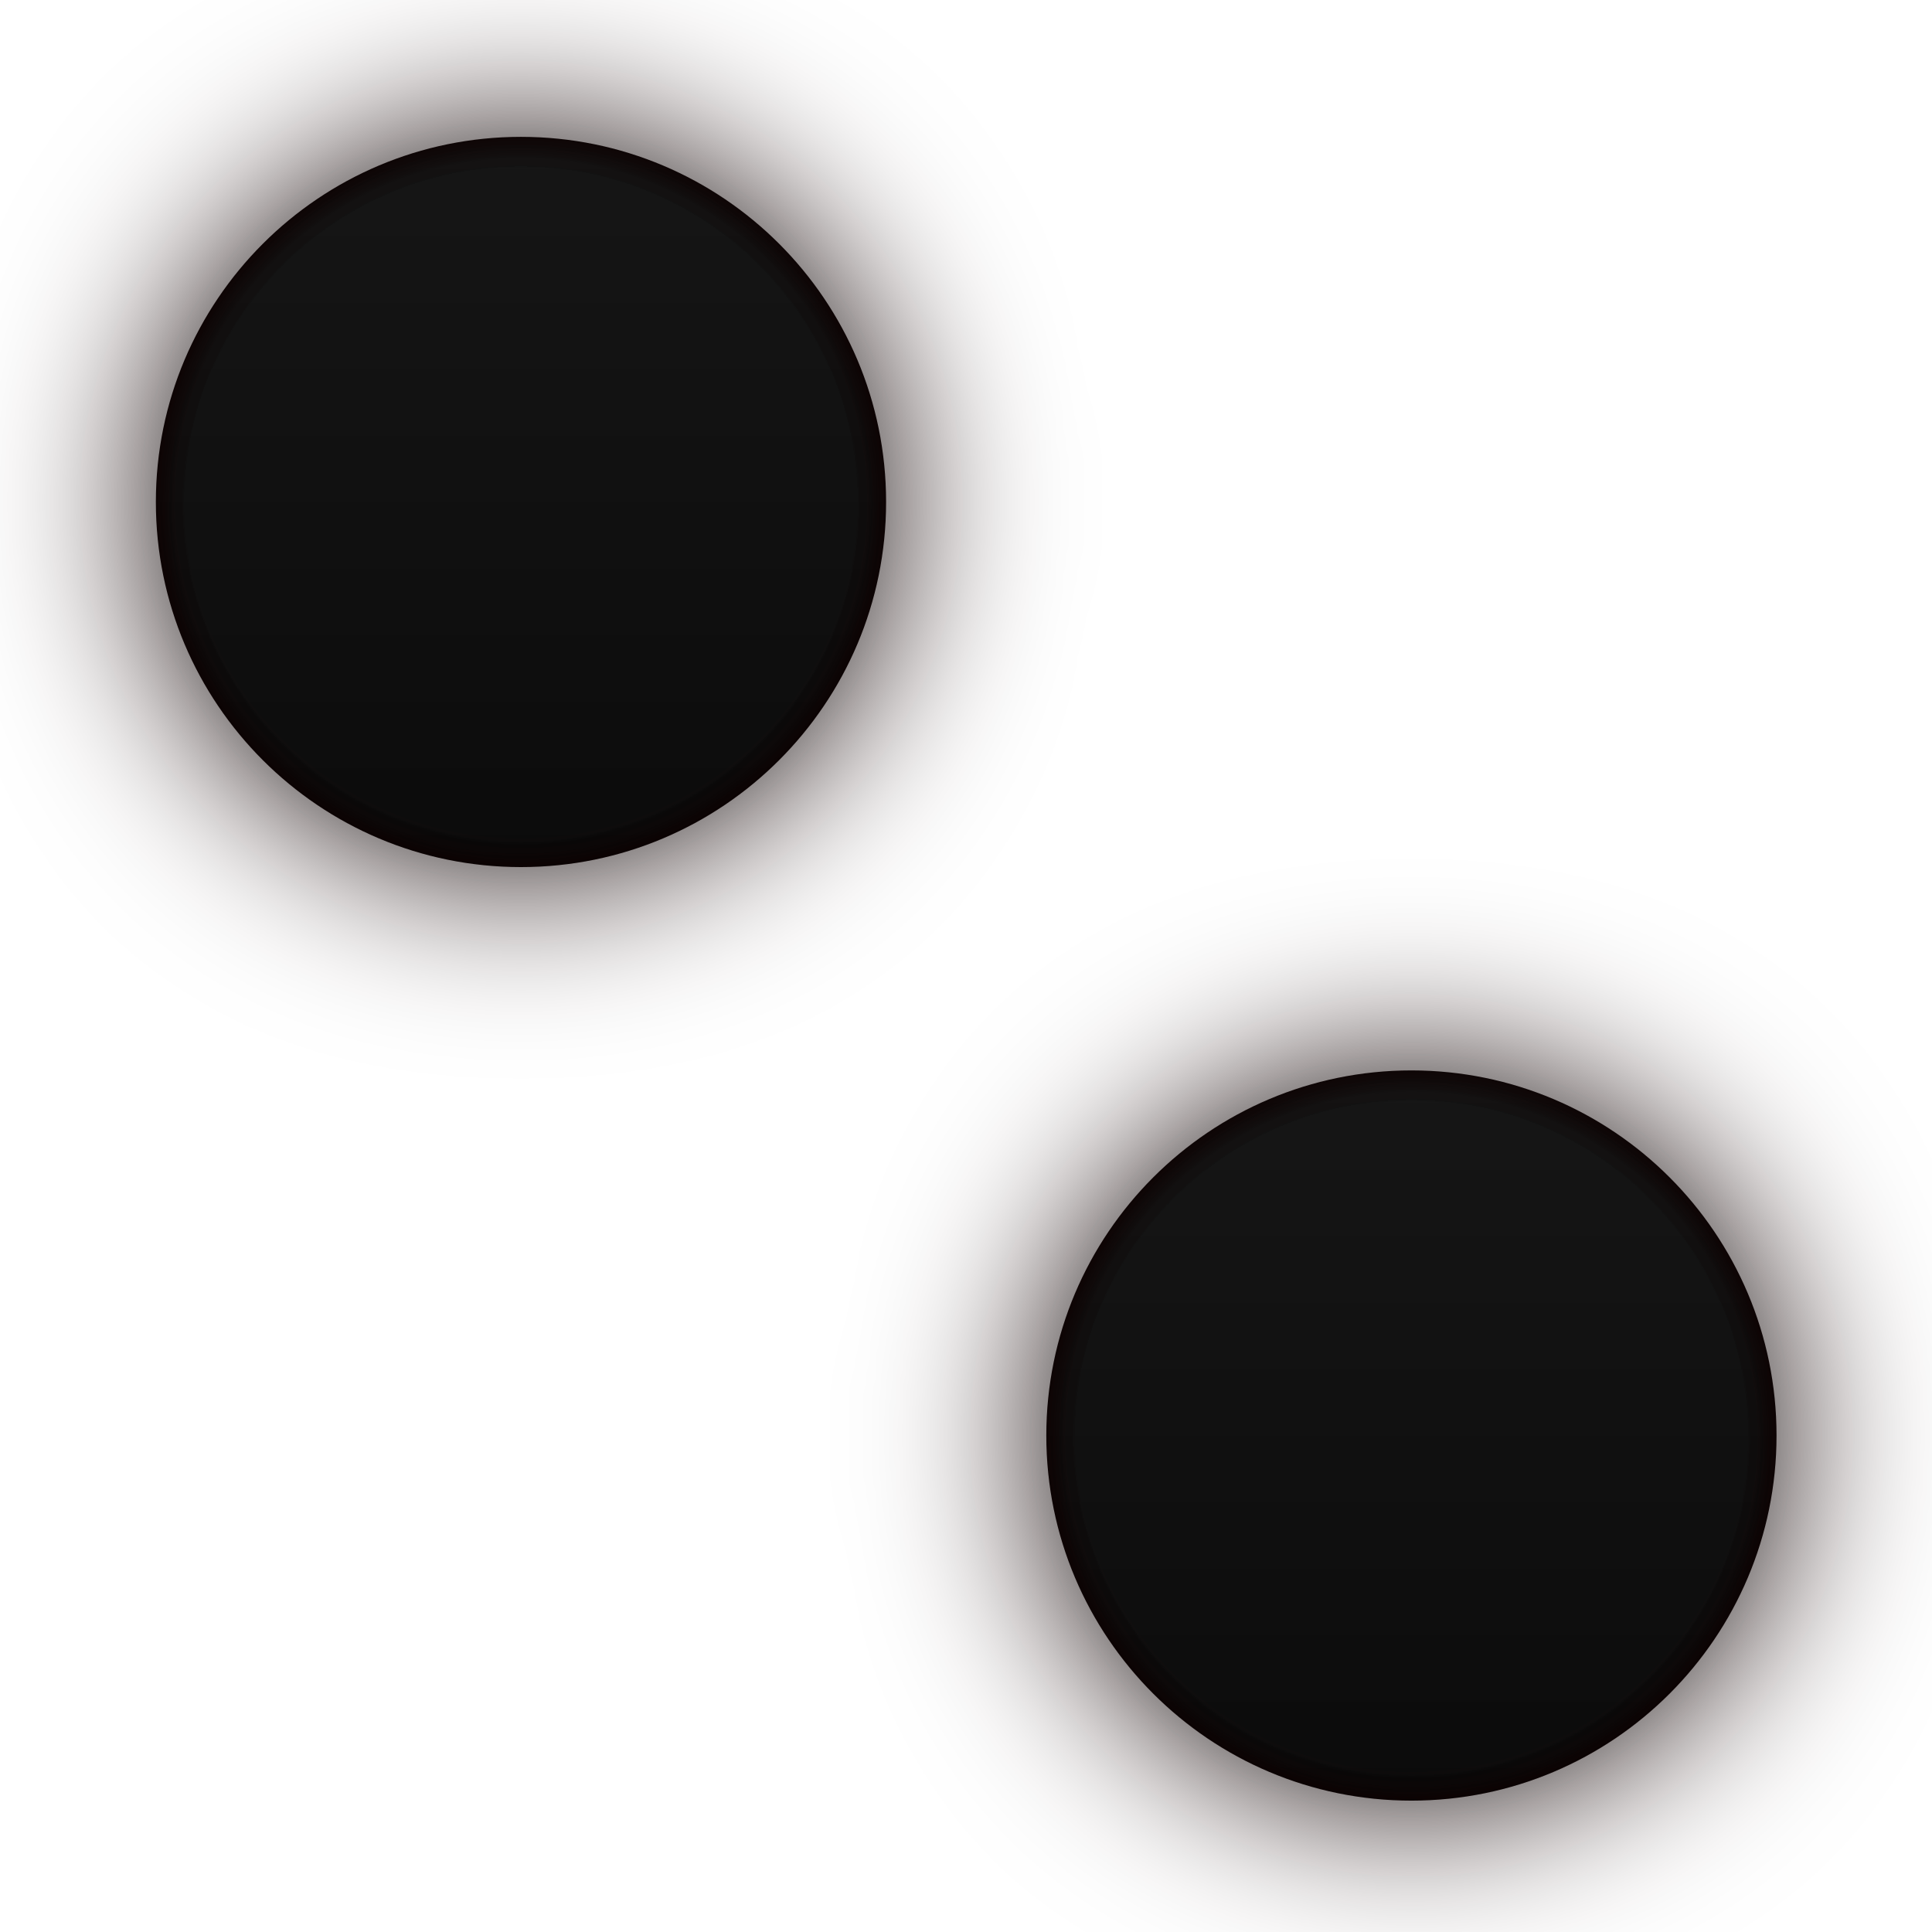
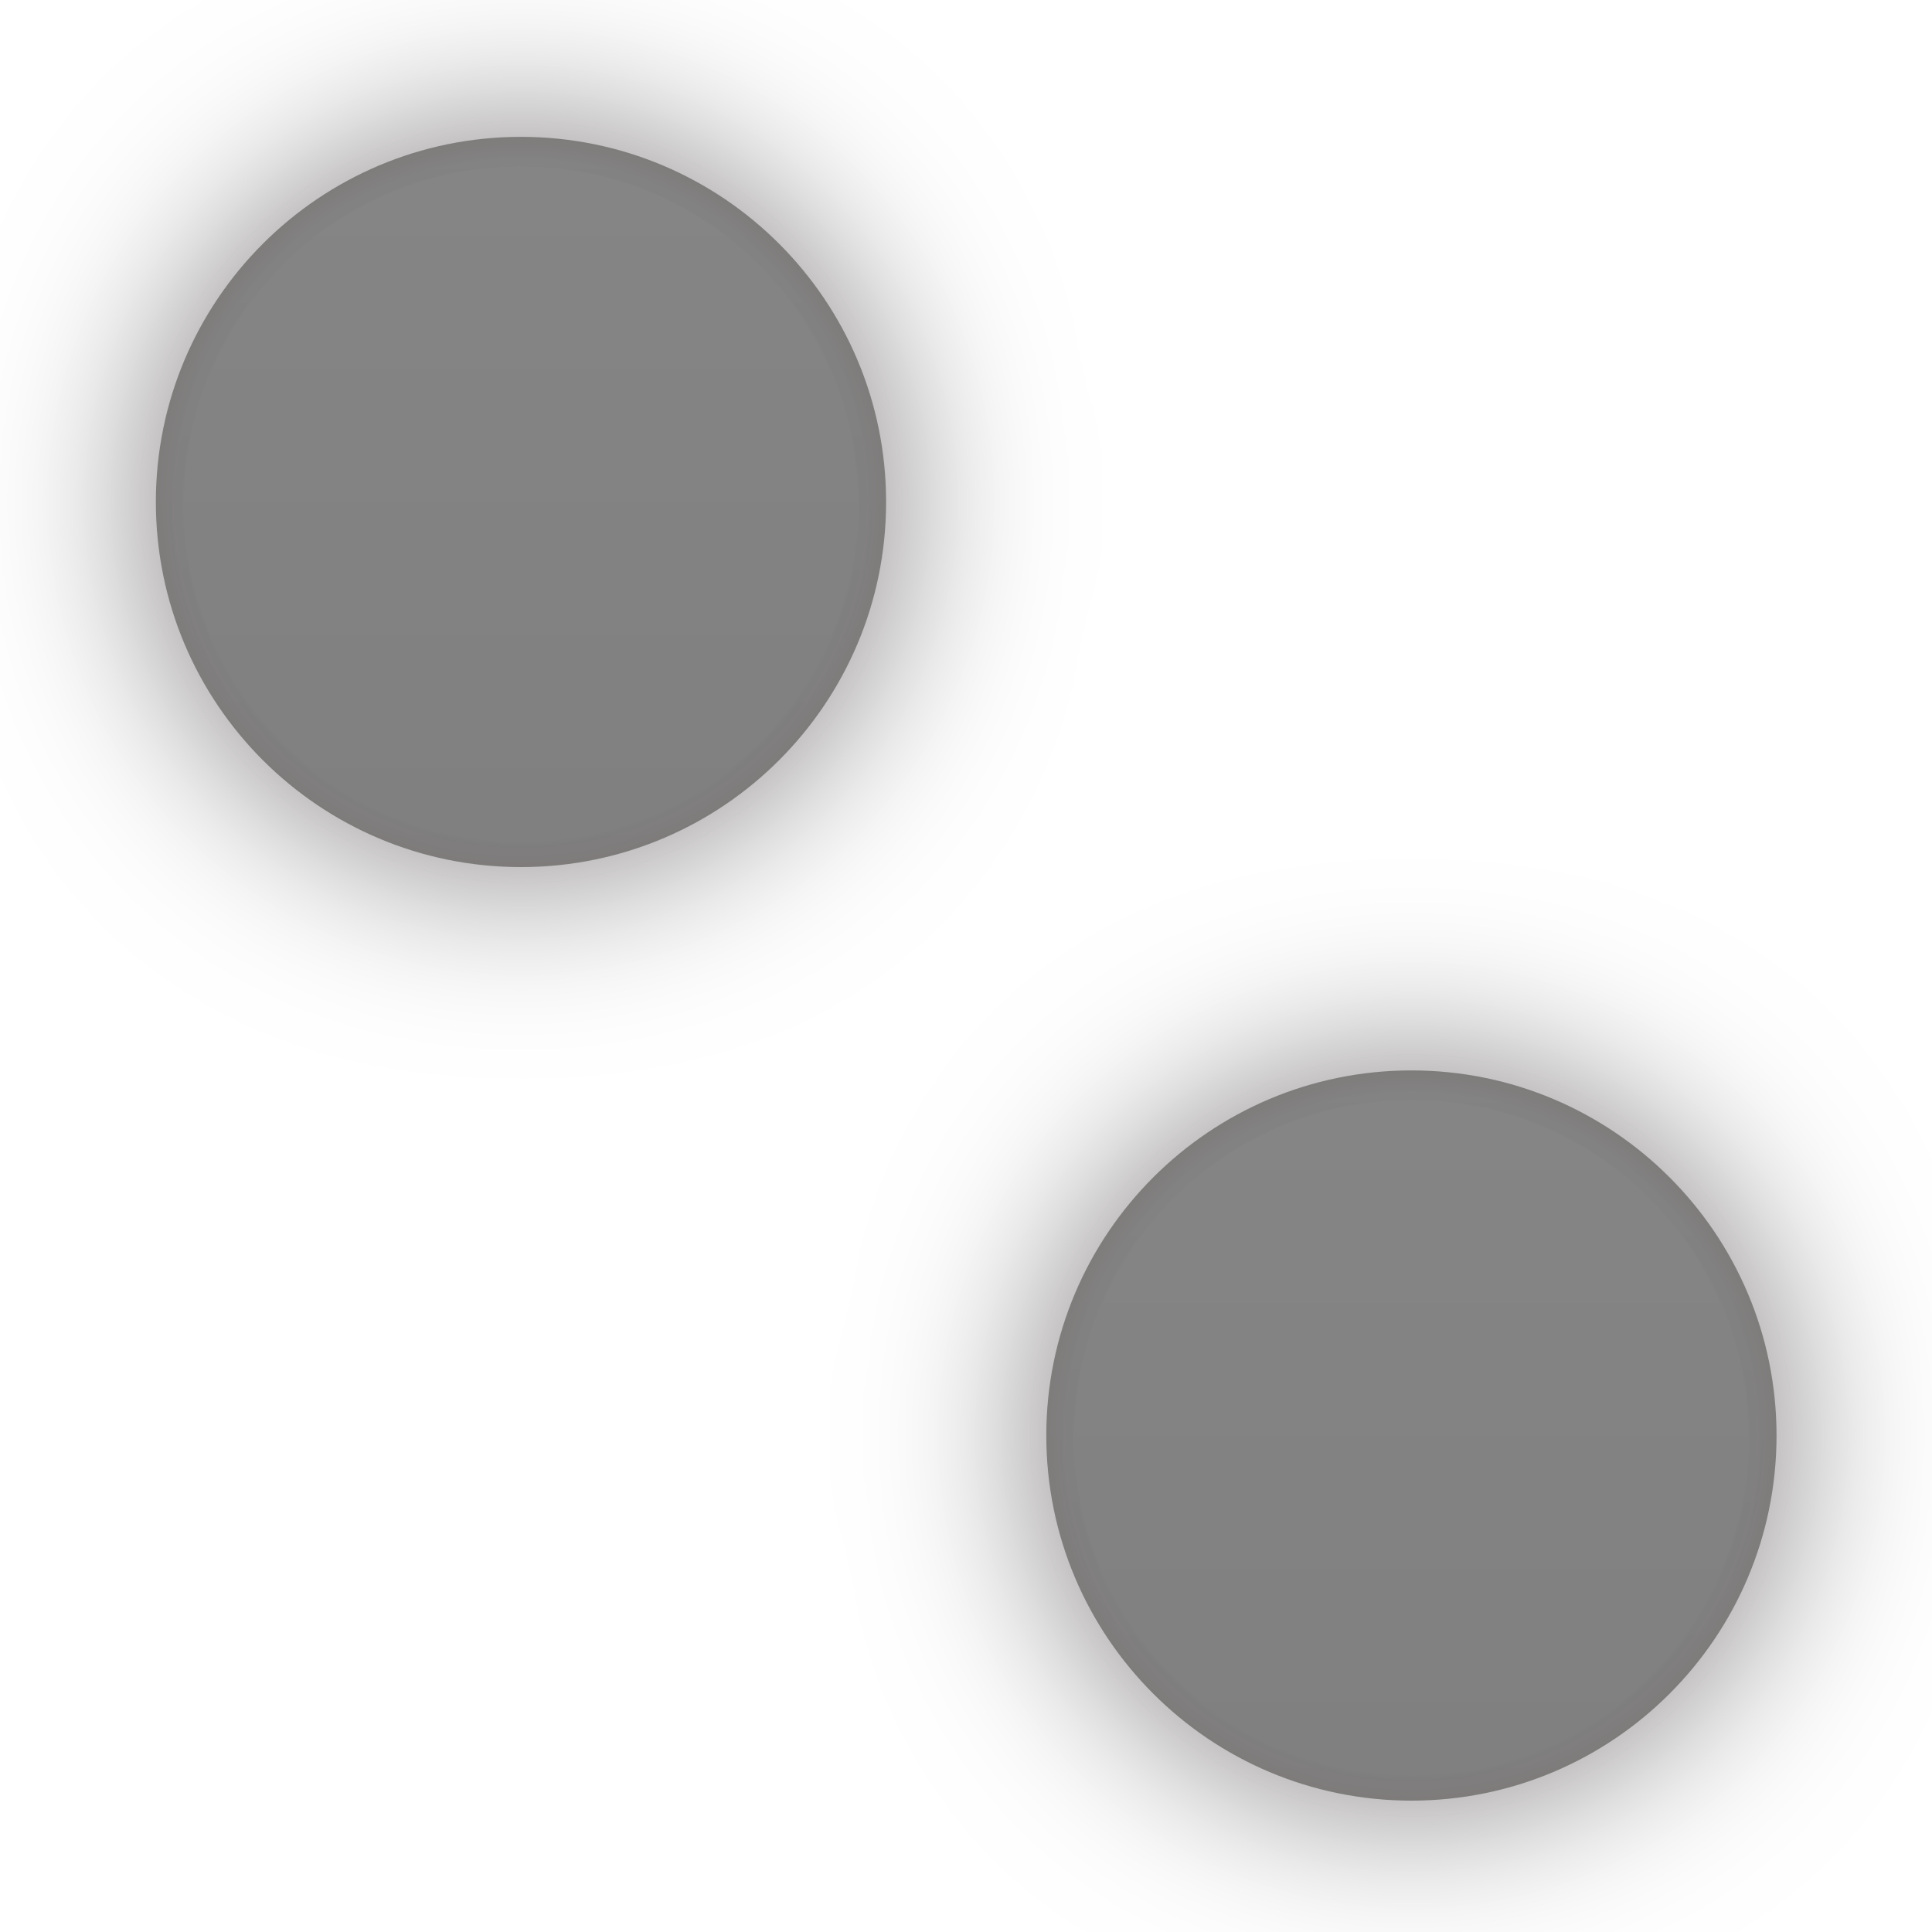
<svg xmlns="http://www.w3.org/2000/svg" xmlns:xlink="http://www.w3.org/1999/xlink" width="40" height="40" viewBox="0 0 10.583 10.583" version="1.1" id="svg1">
  <defs id="defs1">
    <linearGradient id="linearGradient6">
      <stop style="stop-color:#0b0b0b;stop-opacity:1;" offset="0" id="stop6" />
      <stop style="stop-color:#161616;stop-opacity:1;" offset="1" id="stop7" />
    </linearGradient>
    <filter style="color-interpolation-filters:sRGB" id="filter32" x="-0.392" y="-0.443" width="1.819" height="1.904">
      <feFlood result="flood" in="SourceGraphic" flood-opacity="1" flood-color="rgb(0,0,0)" id="feFlood31" />
      <feGaussianBlur result="blur" in="SourceGraphic" stdDeviation="5.573" id="feGaussianBlur31" />
      <feOffset result="offset" in="blur" dx="-0" dy="3.846" id="feOffset31" />
      <feComposite result="comp1" operator="in" in="flood" in2="offset" id="feComposite31" />
      <feComposite result="comp2" operator="over" in="SourceGraphic" in2="comp1" id="feComposite32" />
    </filter>
    <filter style="color-interpolation-filters:sRGB" id="filter35" x="-0.285" y="-0.202" width="1.569" height="1.462">
      <feFlood result="flood" in="SourceGraphic" flood-opacity="1" flood-color="rgb(0,0,0)" id="feFlood34" />
      <feGaussianBlur result="blur" in="SourceGraphic" stdDeviation="5.573" id="feGaussianBlur34" />
      <feOffset result="offset" in="blur" dx="-0" dy="3.846" id="feOffset34" />
      <feComposite result="comp1" operator="in" in="flood" in2="offset" id="feComposite34" />
      <feComposite result="comp2" operator="over" in="SourceGraphic" in2="comp1" id="feComposite35" />
    </filter>
    <filter style="color-interpolation-filters:sRGB" id="filter12" x="-0.281" y="-0.293" width="1.561" height="1.586">
      <feFlood result="flood" in="SourceGraphic" flood-opacity="1" flood-color="rgb(88,88,88)" id="feFlood11" />
      <feGaussianBlur result="blur" in="SourceGraphic" stdDeviation="5.573" id="feGaussianBlur11" />
      <feOffset result="offset" in="blur" dx="-0" dy="0" id="feOffset11" />
      <feComposite result="comp1" operator="in" in="flood" in2="offset" id="feComposite11" />
      <feComposite result="comp2" operator="over" in="SourceGraphic" in2="comp1" id="feComposite12" />
    </filter>
    <linearGradient xlink:href="#linearGradient6" id="linearGradient7" x1="13.934" y1="13.572" x2="13.934" y2="9.572" gradientUnits="userSpaceOnUse" gradientTransform="translate(-11.29305,3.418402)" />
-     <filter style="color-interpolation-filters:sRGB;" id="filter42" x="-0.54" y="-0.54" width="2.08" height="2.08">
+     <filter style="color-interpolation-filters:sRGB;" id="filter42" x="-0.6" y="-0.6" width="2.2" height="2.2">
      <feFlood result="flood" in="SourceGraphic" flood-opacity="1" flood-color="rgb(0,0,0)" id="feFlood41" />
      <feGaussianBlur result="blur" in="SourceGraphic" stdDeviation="0.5" id="feGaussianBlur41" />
      <feOffset result="offset" in="blur" dx="0" dy="0" id="feOffset41" />
      <feComposite result="comp1" operator="in" in="flood" in2="offset" id="feComposite41" />
      <feComposite result="fbSourceGraphic" operator="over" in="SourceGraphic" in2="comp1" id="feComposite42" />
      <feColorMatrix result="fbSourceGraphicAlpha" in="fbSourceGraphic" values="0 0 0 -1 0 0 0 0 -1 0 0 0 0 -1 0 0 0 0 1 0" id="feColorMatrix54" />
      <feFlood id="feFlood54" result="flood" in="fbSourceGraphic" flood-opacity="1" flood-color="rgb(0,0,0)" />
      <feGaussianBlur id="feGaussianBlur54" result="blur" in="fbSourceGraphic" stdDeviation="0.1" />
      <feOffset id="feOffset54" result="offset" in="blur" dx="0" dy="0" />
      <feComposite id="feComposite54" result="comp1" operator="out" in="flood" in2="offset" />
      <feComposite id="feComposite55" result="fbSourceGraphic" operator="atop" in="comp1" in2="fbSourceGraphic" />
      <feColorMatrix result="fbSourceGraphicAlpha" in="fbSourceGraphic" values="0 0 0 -1 0 0 0 0 -1 0 0 0 0 -1 0 0 0 0 1 0" id="feColorMatrix55" />
      <feFlood id="feFlood55" result="flood" in="fbSourceGraphic" flood-opacity="1" flood-color="rgb(0,0,0)" />
      <feGaussianBlur id="feGaussianBlur55" result="blur" in="fbSourceGraphic" stdDeviation="0.1" />
      <feOffset id="feOffset55" result="offset" in="blur" dx="0" dy="0" />
      <feComposite id="feComposite56" result="comp1" operator="out" in="flood" in2="offset" />
      <feComposite id="feComposite57" result="fbSourceGraphic" operator="atop" in="comp1" in2="fbSourceGraphic" />
      <feColorMatrix result="fbSourceGraphicAlpha" in="fbSourceGraphic" values="0 0 0 -1 0 0 0 0 -1 0 0 0 0 -1 0 0 0 0 1 0" id="feColorMatrix1" />
      <feFlood id="feFlood1" result="flood" in="fbSourceGraphic" flood-opacity="1" flood-color="rgb(18,0,0)" />
      <feGaussianBlur id="feGaussianBlur1" result="blur" in="fbSourceGraphic" stdDeviation="0.1" />
      <feOffset id="feOffset1" result="offset" in="blur" dx="0" dy="0" />
      <feComposite id="feComposite1" result="comp1" operator="out" in="flood" in2="offset" />
      <feComposite id="feComposite2" result="fbSourceGraphic" operator="atop" in="comp1" in2="fbSourceGraphic" />
      <feColorMatrix result="fbSourceGraphicAlpha" in="fbSourceGraphic" values="0 0 0 -1 0 0 0 0 -1 0 0 0 0 -1 0 0 0 0 1 0" id="feColorMatrix2" />
      <feFlood id="feFlood2" result="flood" in="fbSourceGraphic" flood-opacity="1" flood-color="rgb(18,0,0)" />
      <feGaussianBlur id="feGaussianBlur2" result="blur" in="fbSourceGraphic" stdDeviation="0.1" />
      <feOffset id="feOffset2" result="offset" in="blur" dx="0" dy="0" />
      <feComposite id="feComposite3" result="comp1" operator="out" in="flood" in2="offset" />
-       <feComposite id="feComposite4" result="comp2" operator="atop" in="comp1" in2="fbSourceGraphic" />
+       <feComposite id="feComposite4" result="fbSourceGraphic" operator="atop" in="comp1" in2="fbSourceGraphic" />
+       <feColorMatrix result="fbSourceGraphicAlpha" in="fbSourceGraphic" values="0 0 0 -1 0 0 0 0 -1 0 0 0 0 -1 0 0 0 0 1 0" id="feColorMatrix4" />
+       <feFlood id="feFlood4" result="flood" in="fbSourceGraphic" flood-opacity="1" flood-color="rgb(0,0,0)" />
+       <feGaussianBlur id="feGaussianBlur4" result="blur" in="fbSourceGraphic" stdDeviation="0.1" />
+       <feOffset id="feOffset4" result="offset" in="blur" dx="0" dy="0" />
+       <feComposite id="feComposite5" result="comp1" operator="out" in="flood" in2="offset" />
+       <feComposite id="feComposite6" result="comp2" operator="atop" in="comp1" in2="fbSourceGraphic" />
    </filter>
  </defs>
  <g id="layer1">
-     <circle style="fill:url(#linearGradient7);stroke:none;stroke-width:0.2;stroke-dasharray:none;filter:url(#filter42);stroke-opacity:1" id="path2" cx="2.641" cy="14.99" r="2" />
+     <circle style="fill:url(#linearGradient7);stroke:none;stroke-width:0.2;stroke-dasharray:none;filter:url(#filter42);stroke-opacity:1;opacity:0.521" id="path2" cx="2.641" cy="14.99" r="2" />
    <use x="0" y="0" xlink:href="#path2" id="use57" transform="translate(0.2127911,-12.24034)" />
    <use x="0" y="0" xlink:href="#path2" id="use58" transform="translate(5.090389,-7.126579)" />
  </g>
</svg>
